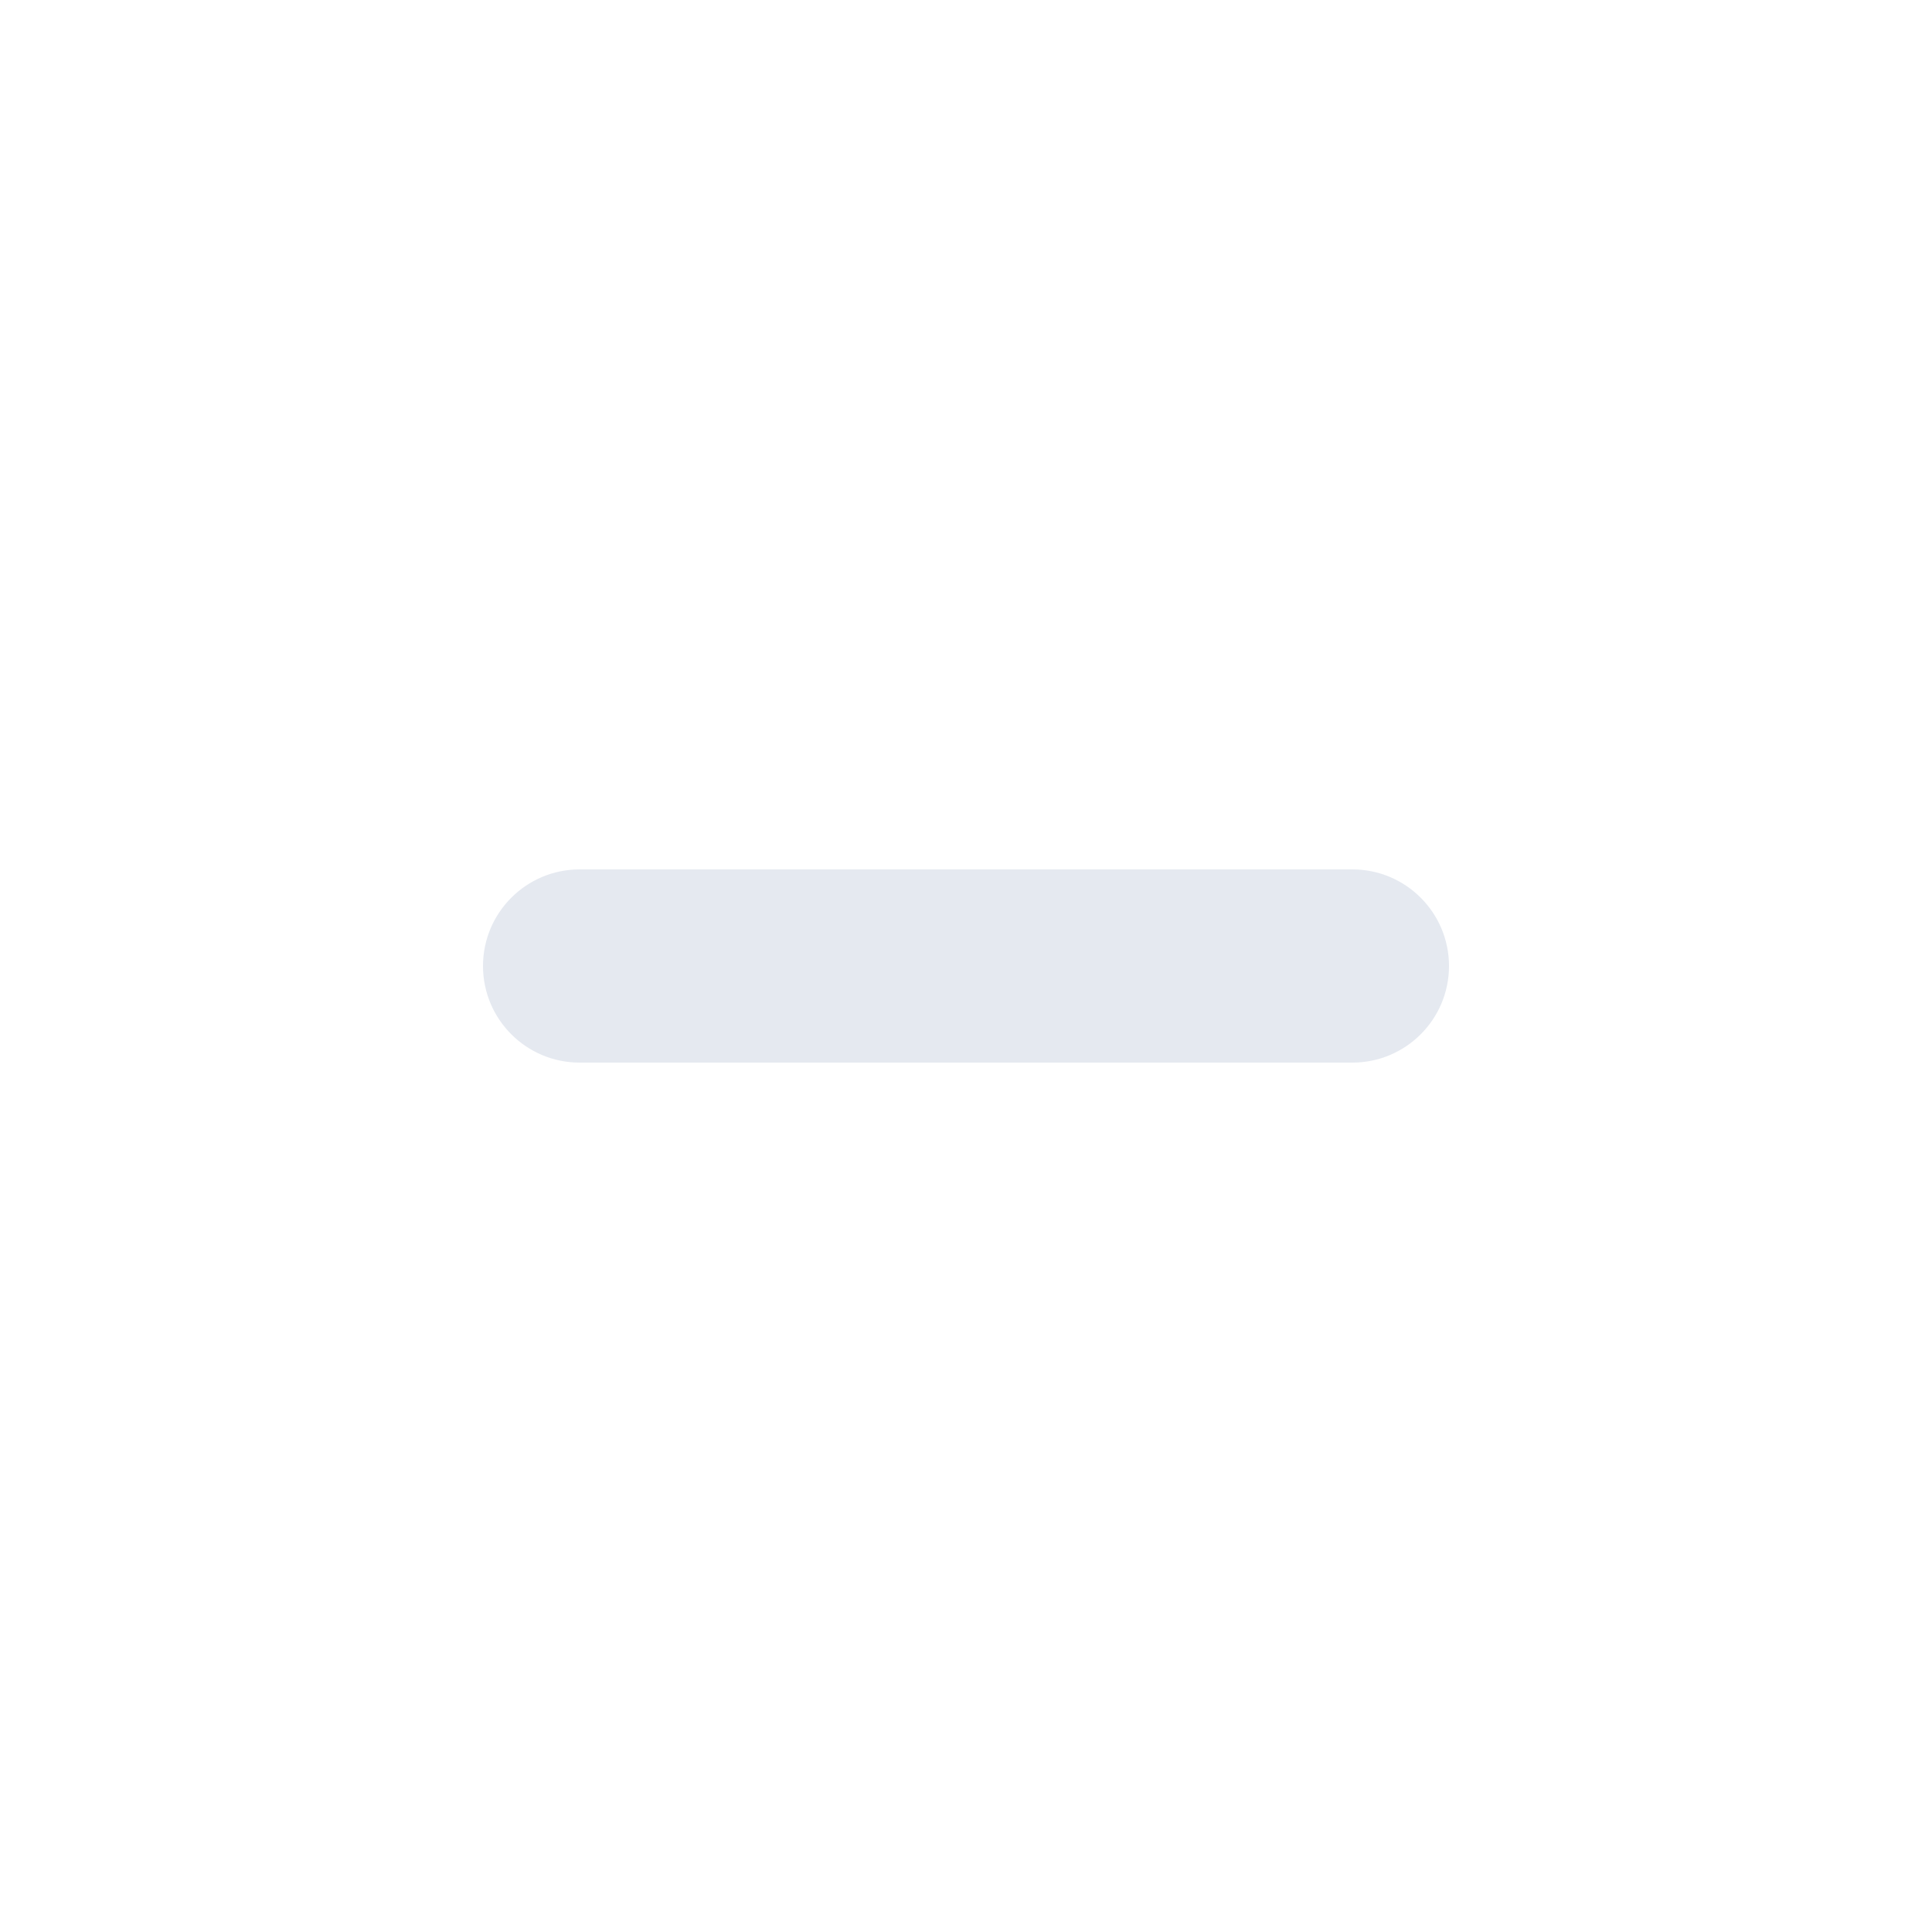
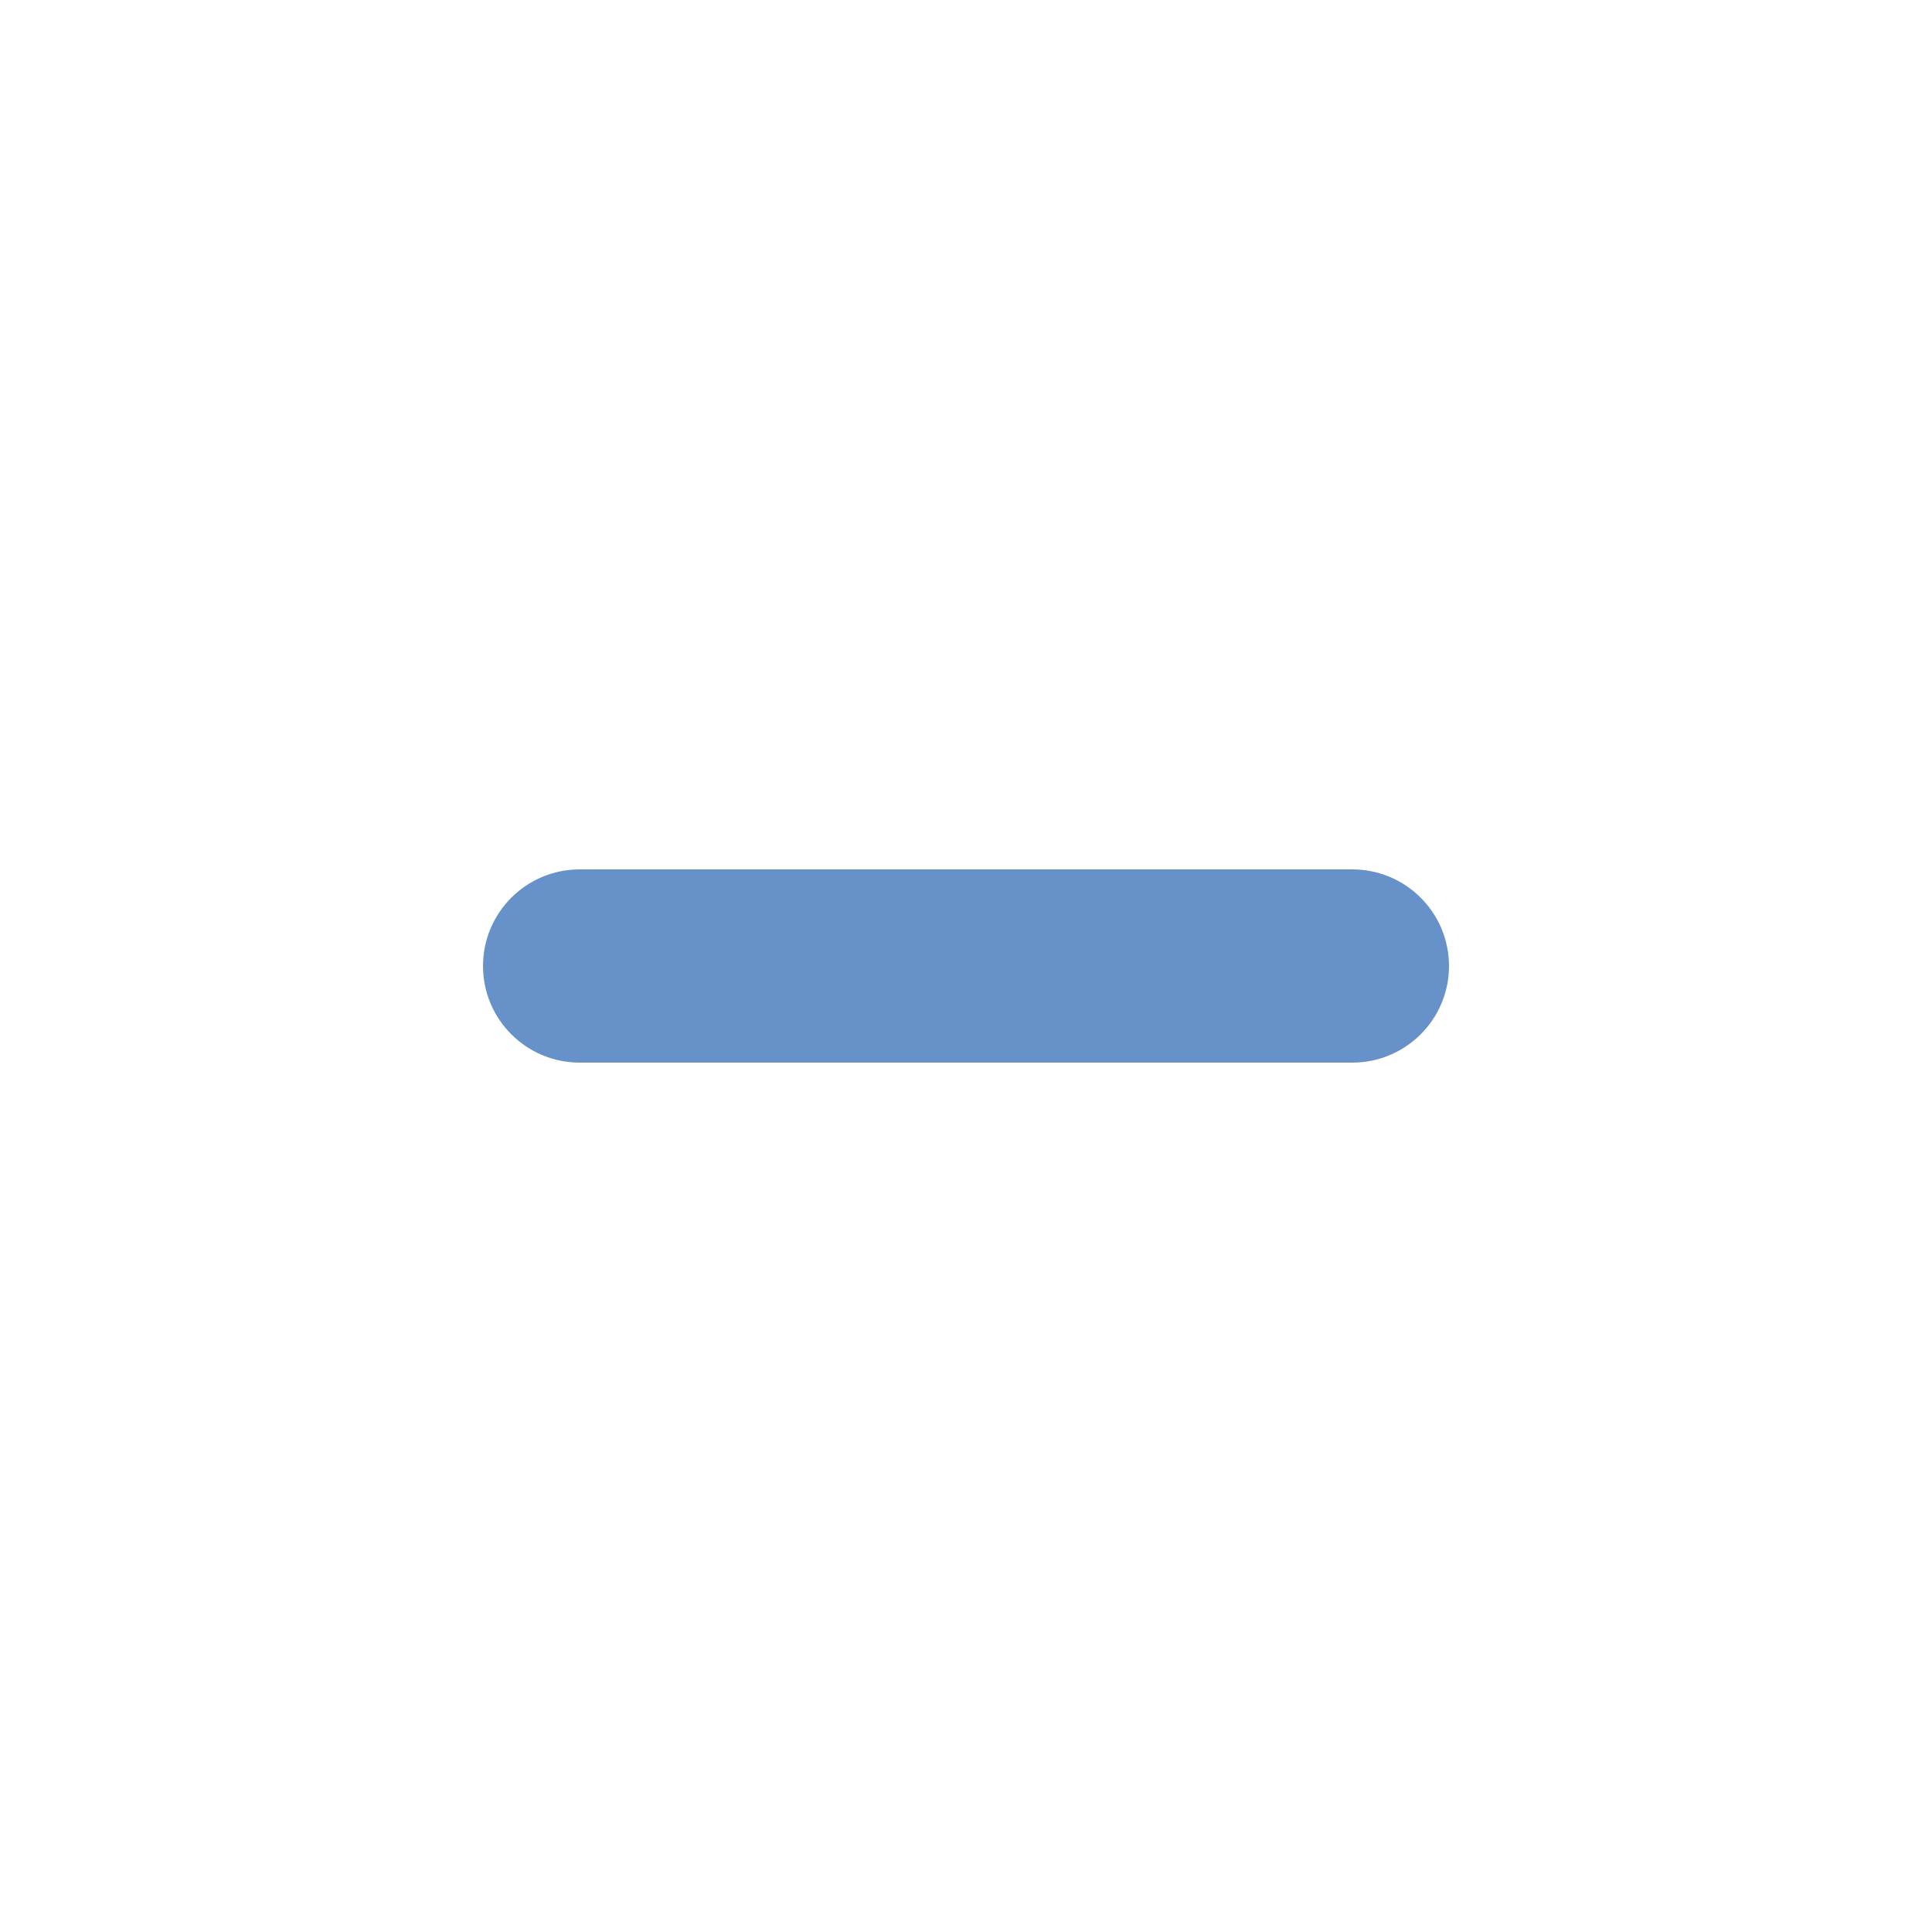
<svg xmlns="http://www.w3.org/2000/svg" version="1.1" width="512" height="512" x="0" y="0" viewBox="0 0 20 20" style="enable-background:new 0 0 512 512" xml:space="preserve" class="">
  <g>
-     <path clip-rule="evenodd" d="m5 10c0-.552.448-1 1-1h8c.552 0 1 .448 1 1 0 .552-.448 1-1 1h-8c-.552 0-1-.448-1-1z" fill="#e5e9f0" fill-rule="evenodd" data-original="#000000" class="" />
+     <path clip-rule="evenodd" d="m5 10c0-.552.448-1 1-1h8c.552 0 1 .448 1 1 0 .552-.448 1-1 1h-8c-.552 0-1-.448-1-1z" fill="#6791C9" fill-rule="evenodd" data-original="#000000" class="" />
  </g>
</svg>
